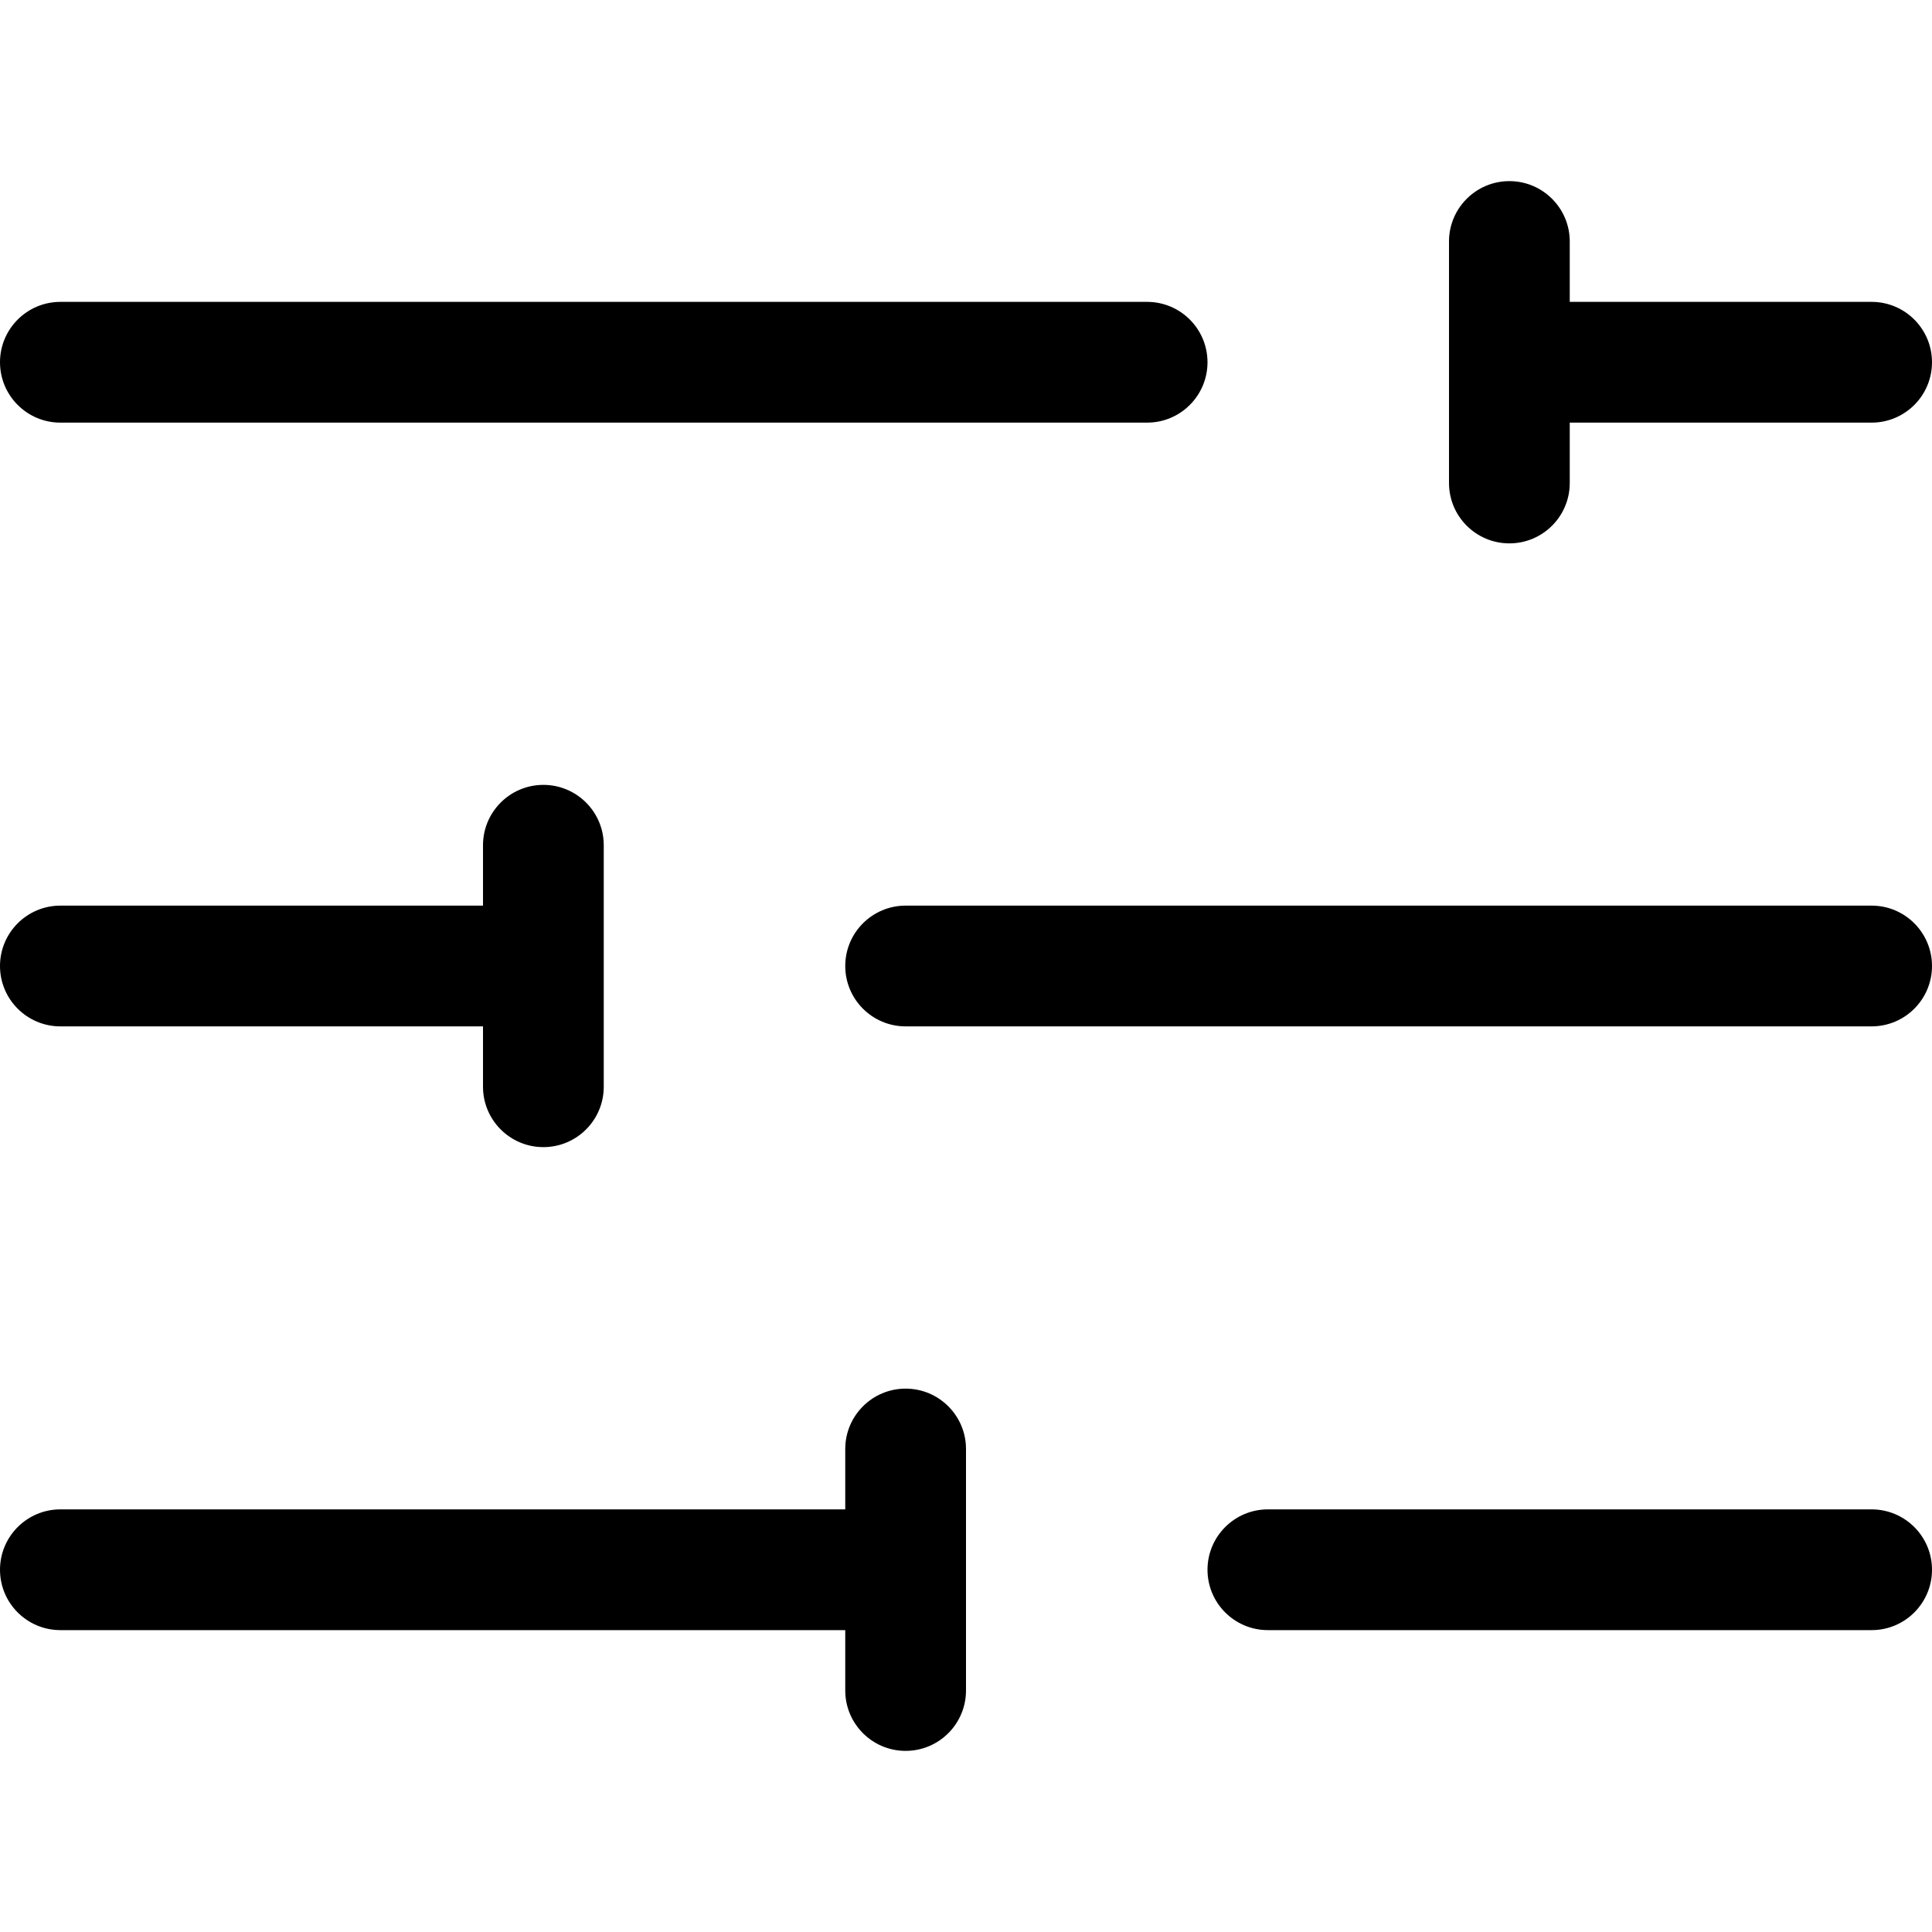
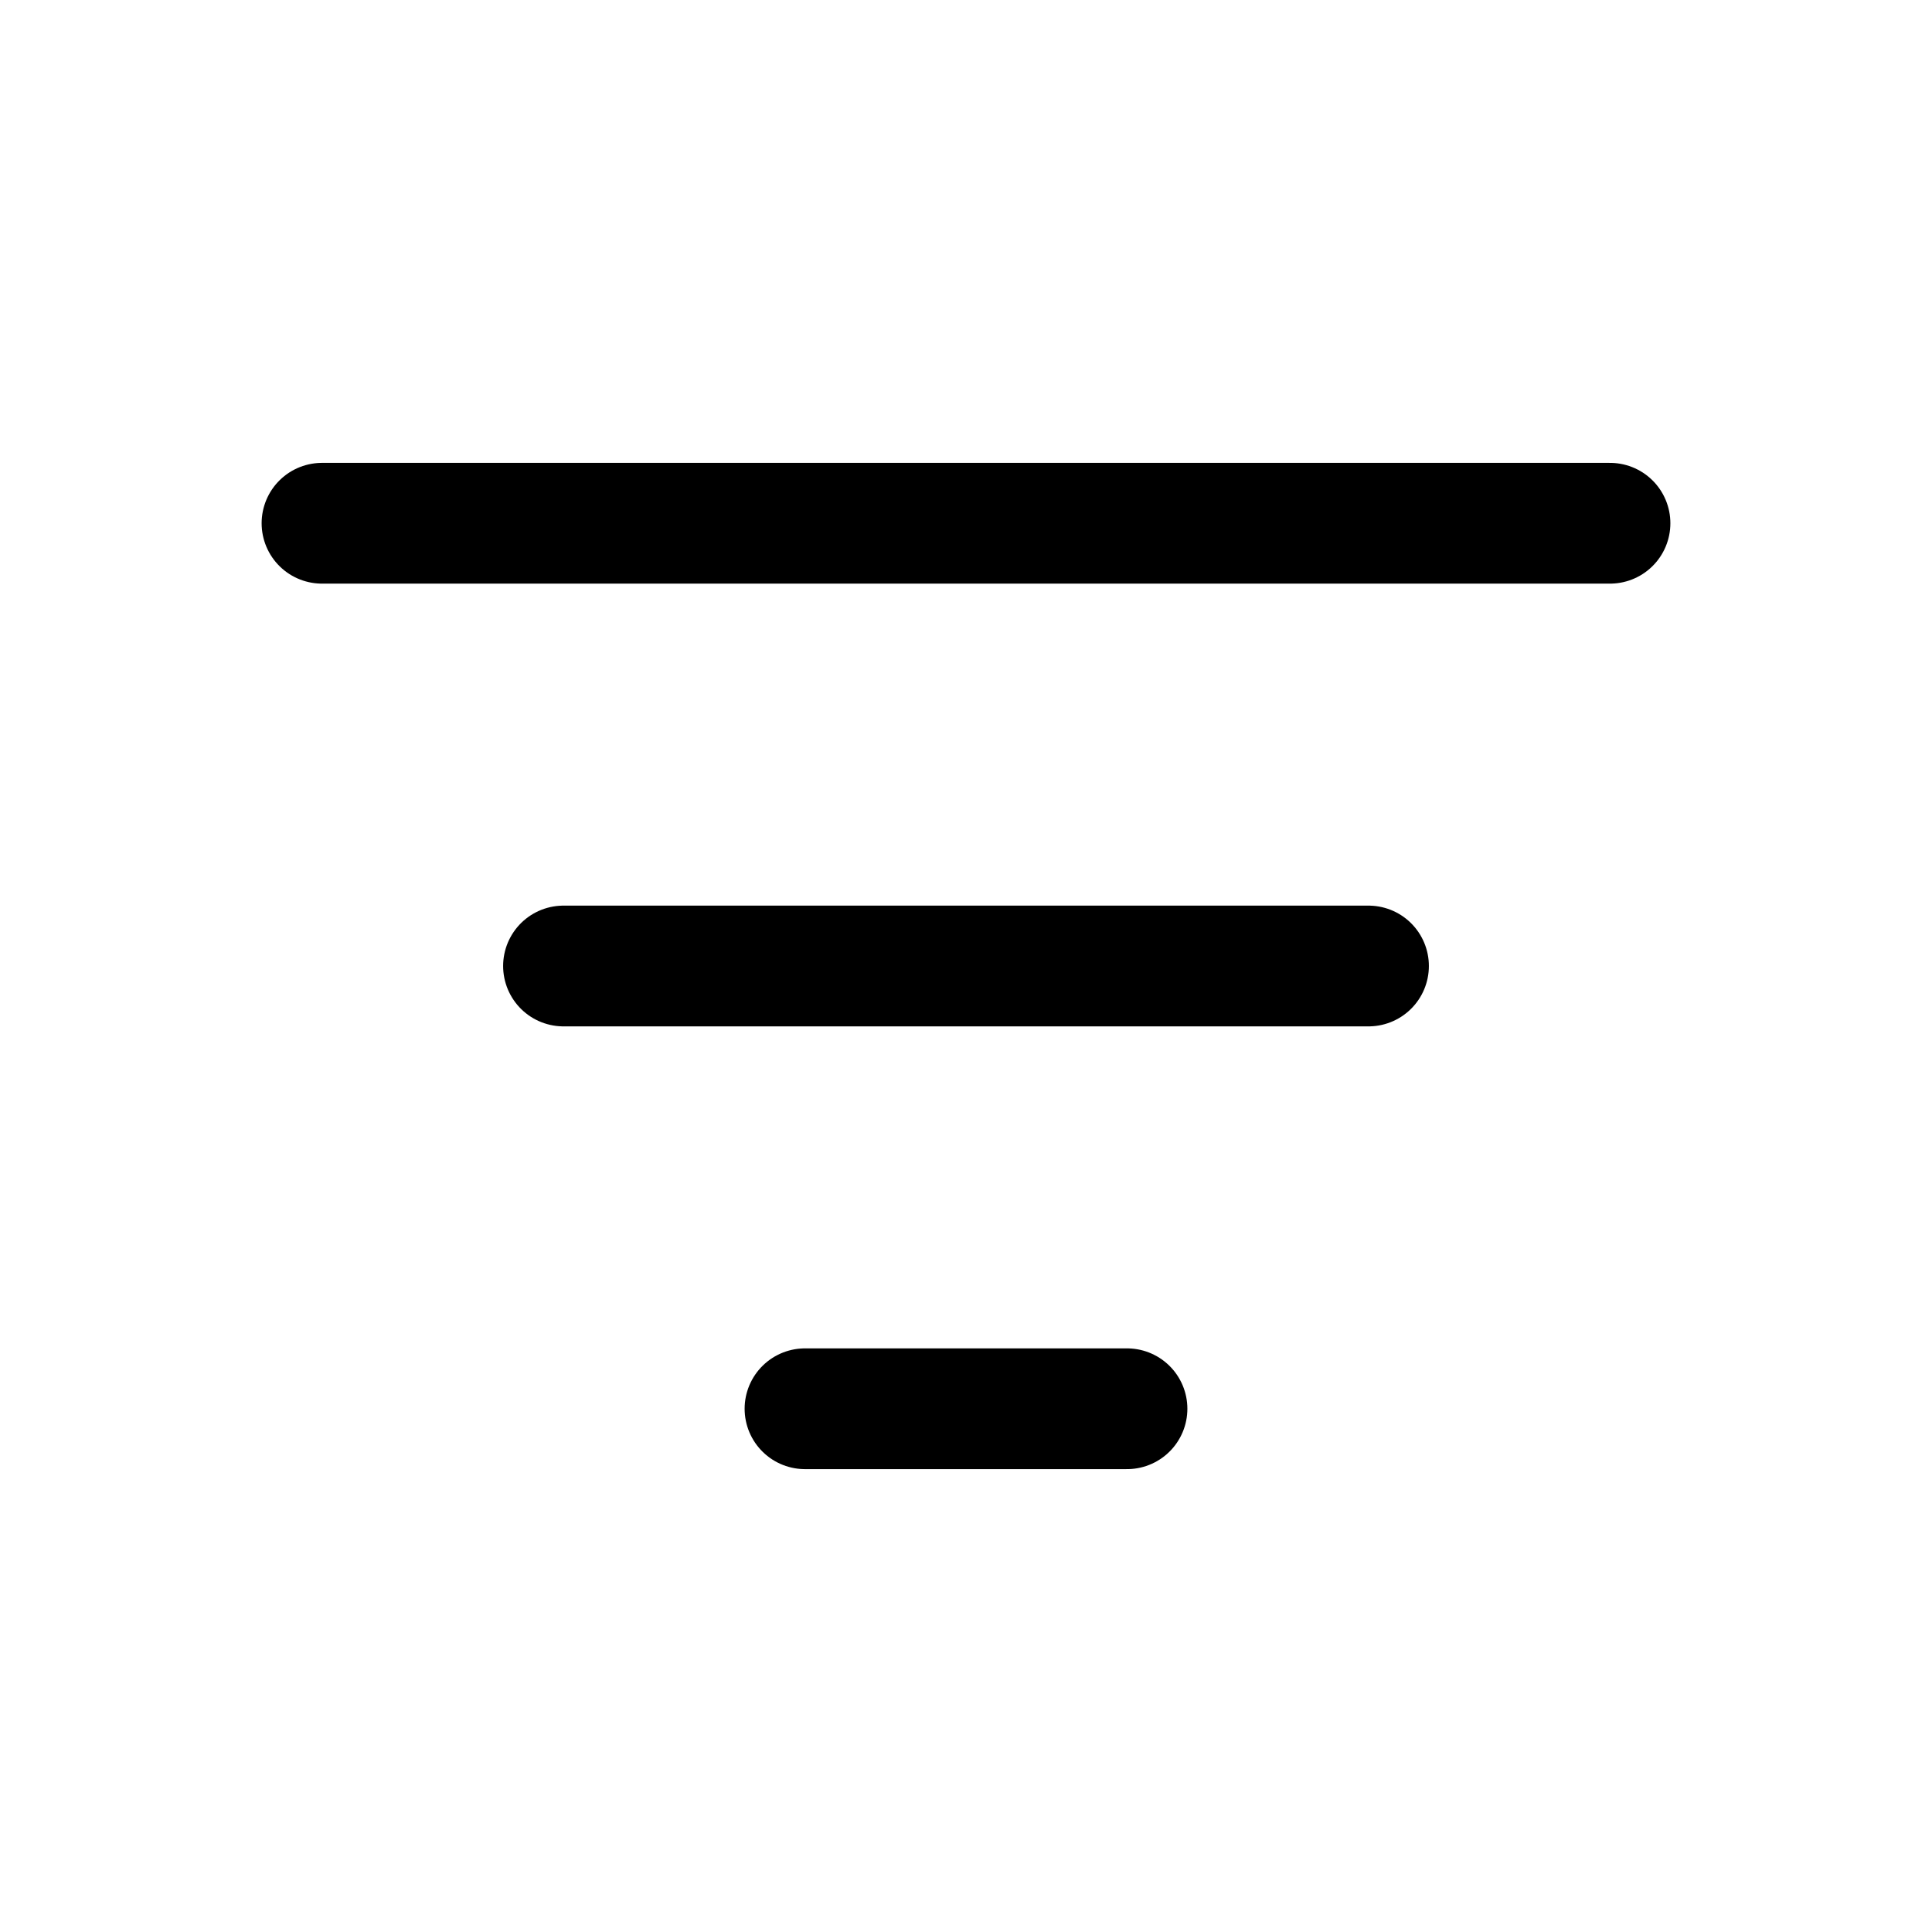
- <svg xmlns="http://www.w3.org/2000/svg" id="icon" viewBox="0 0 16 16" fill="none">
-   <path d="M7.5 11.5C7.776 11.5 8 11.724 8 12V14C8 14.276 7.776 14.5 7.5 14.5C7.224 14.5 7 14.276 7 14V13.5H0.5C0.224 13.5 0 13.276 0 13C0 12.724 0.224 12.5 0.5 12.5H7V12C7 11.724 7.224 11.5 7.5 11.5ZM15.5 12.5C15.776 12.5 16 12.724 16 13C16 13.276 15.776 13.5 15.5 13.5H10.5C10.224 13.5 10 13.276 10 13C10 12.724 10.224 12.5 10.5 12.5H15.5ZM4.5 6.5C4.776 6.5 5 6.724 5 7V9C5 9.276 4.776 9.5 4.5 9.5C4.224 9.5 4 9.276 4 9V8.5H0.5C0.224 8.5 0 8.276 0 8C0 7.724 0.224 7.5 0.5 7.5H4V7C4 6.724 4.224 6.5 4.5 6.5ZM15.5 7.5C15.776 7.5 16 7.724 16 8C16 8.276 15.776 8.5 15.5 8.5H7.5C7.224 8.5 7 8.276 7 8C7 7.724 7.224 7.5 7.5 7.5H15.5ZM12.5 1.5C12.776 1.5 13 1.724 13 2V2.5H15.5C15.776 2.5 16 2.724 16 3C16 3.276 15.776 3.5 15.5 3.5H13V4C13 4.276 12.776 4.5 12.5 4.5C12.224 4.5 12 4.276 12 4V2C12 1.724 12.224 1.5 12.5 1.5ZM9.5 2.5C9.776 2.5 10 2.724 10 3C10 3.276 9.776 3.5 9.5 3.5H0.5C0.224 3.5 0 3.276 0 3C0 2.724 0.224 2.5 0.5 2.5H9.5Z" fill="currentColor" />
+ <svg xmlns="http://www.w3.org/2000/svg" id="icon" viewBox="0 0 24 24" fill="none" stroke="currentColor" stroke-width="1.5" stroke-linecap="round" stroke-linejoin="round">
+   <path d="M4 6.5h16M7 12h10M10 17.5h4" />
</svg>
